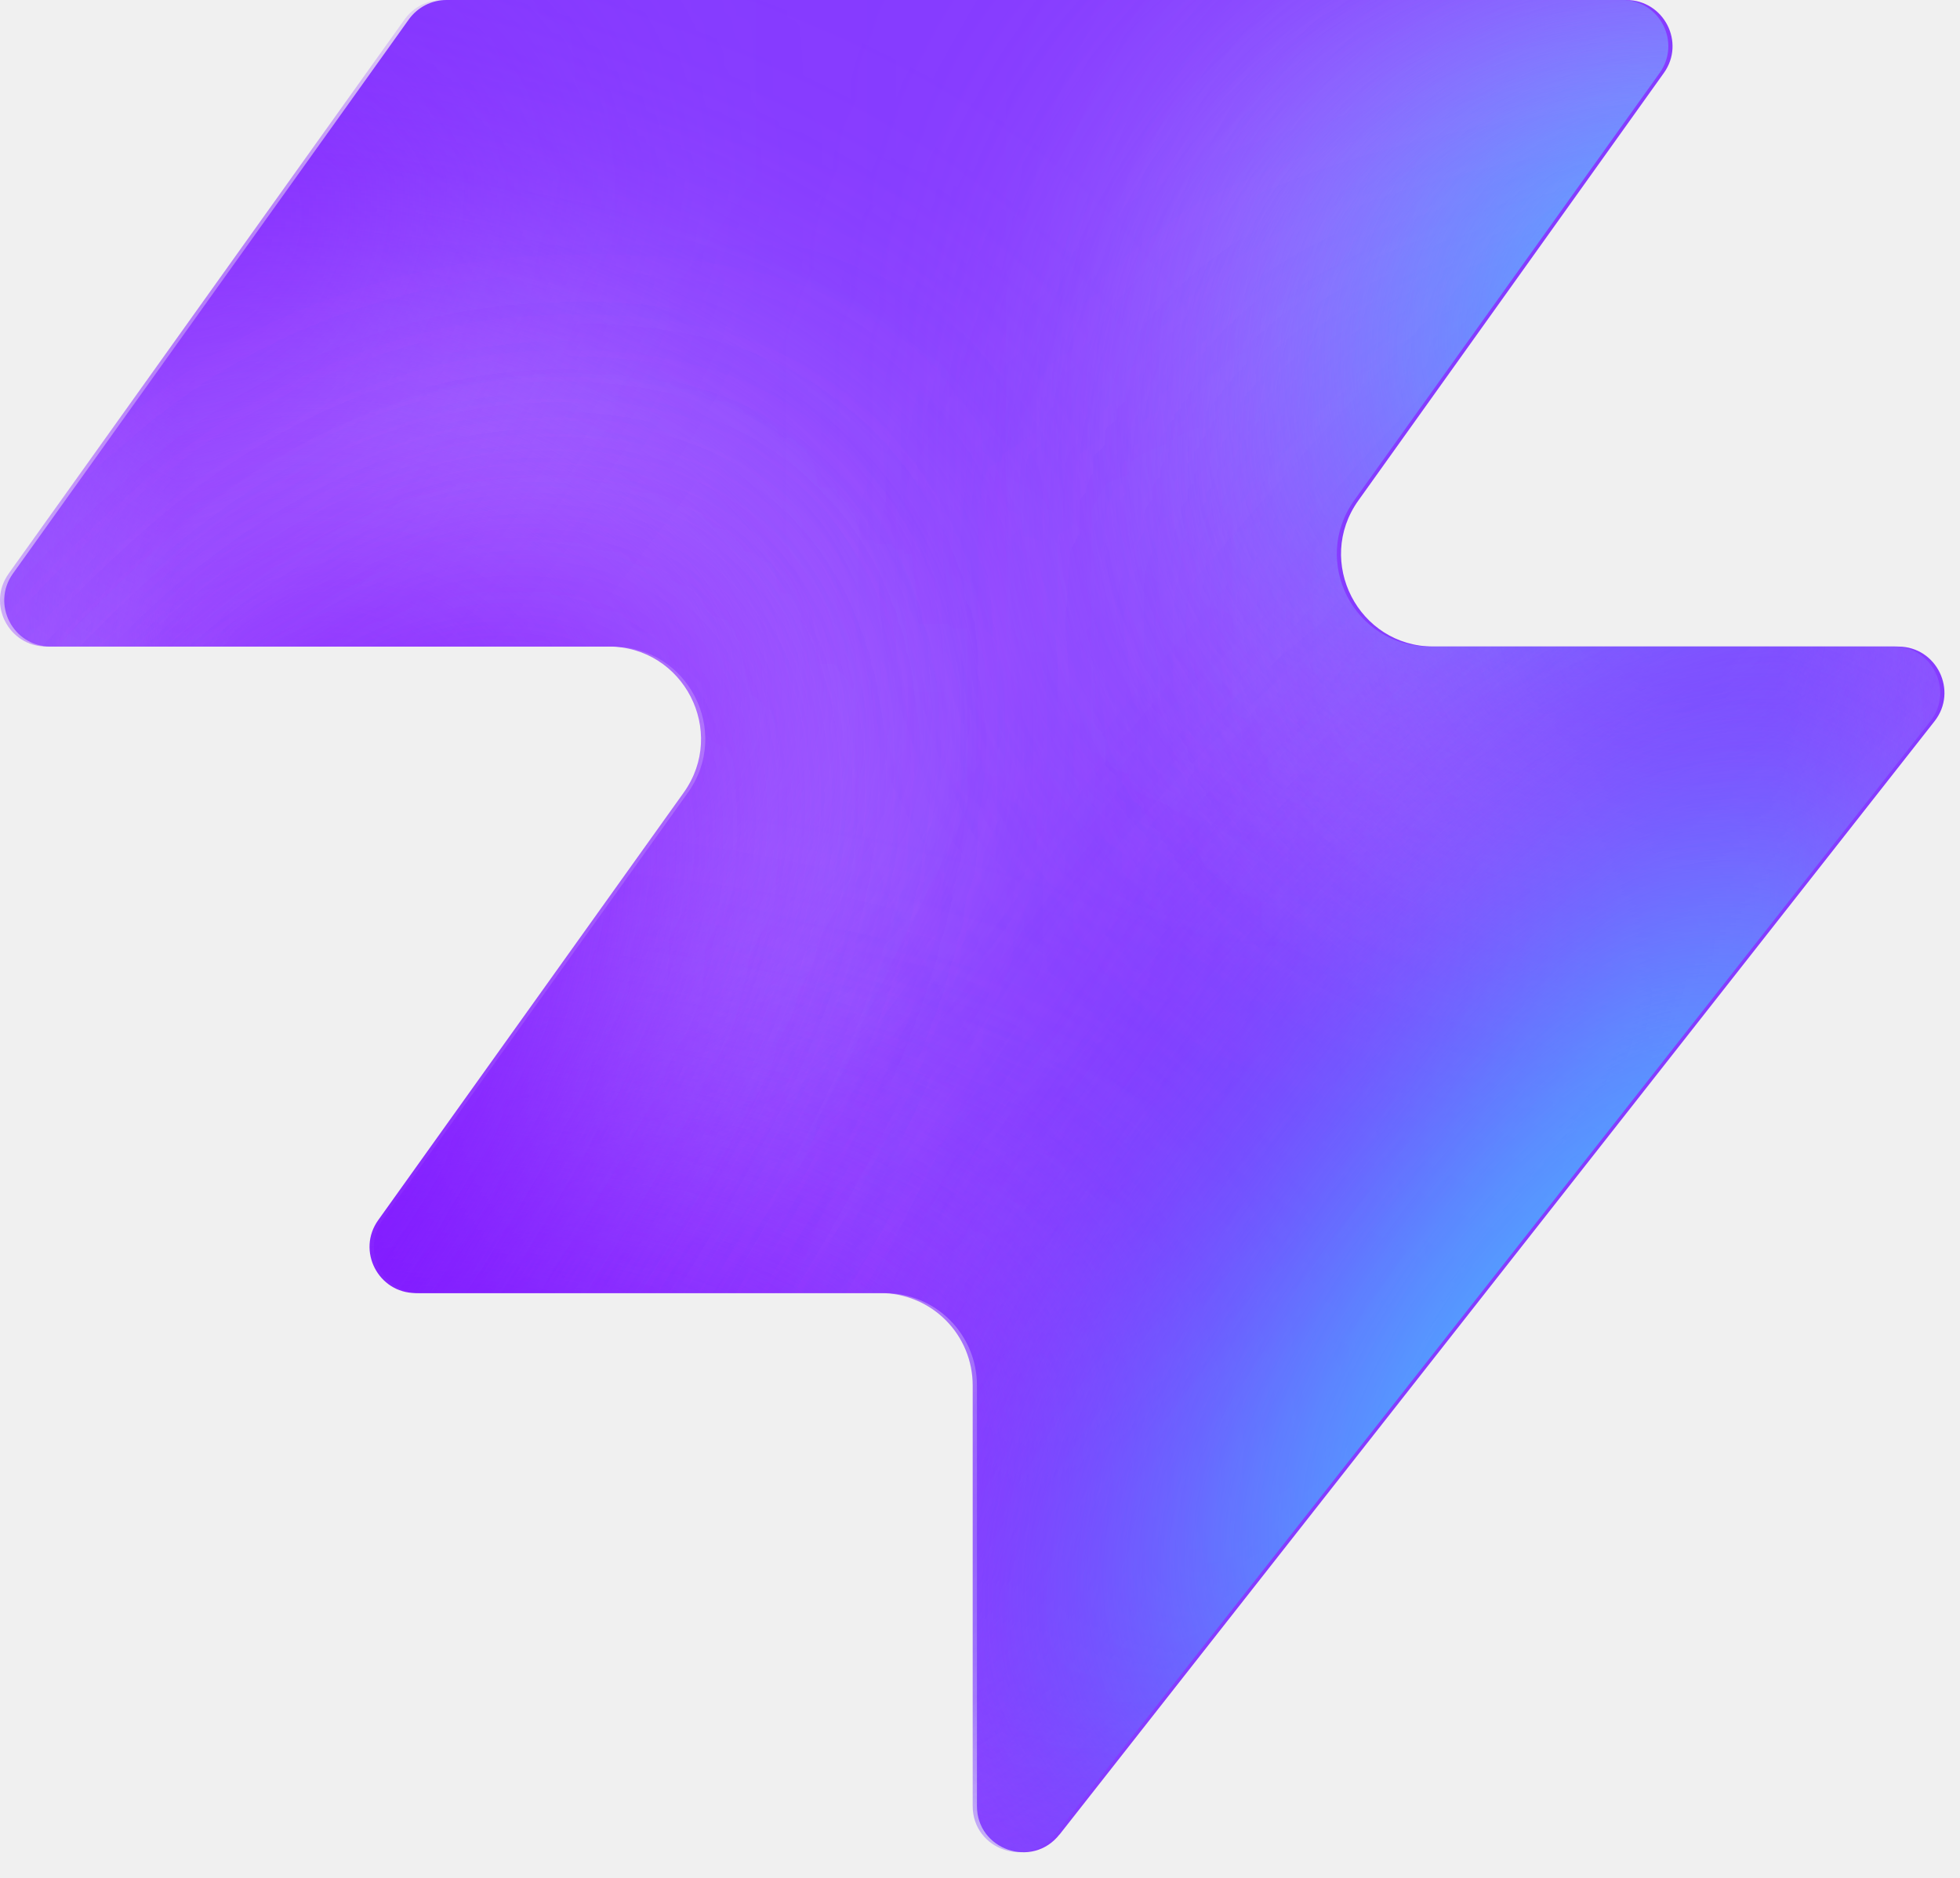
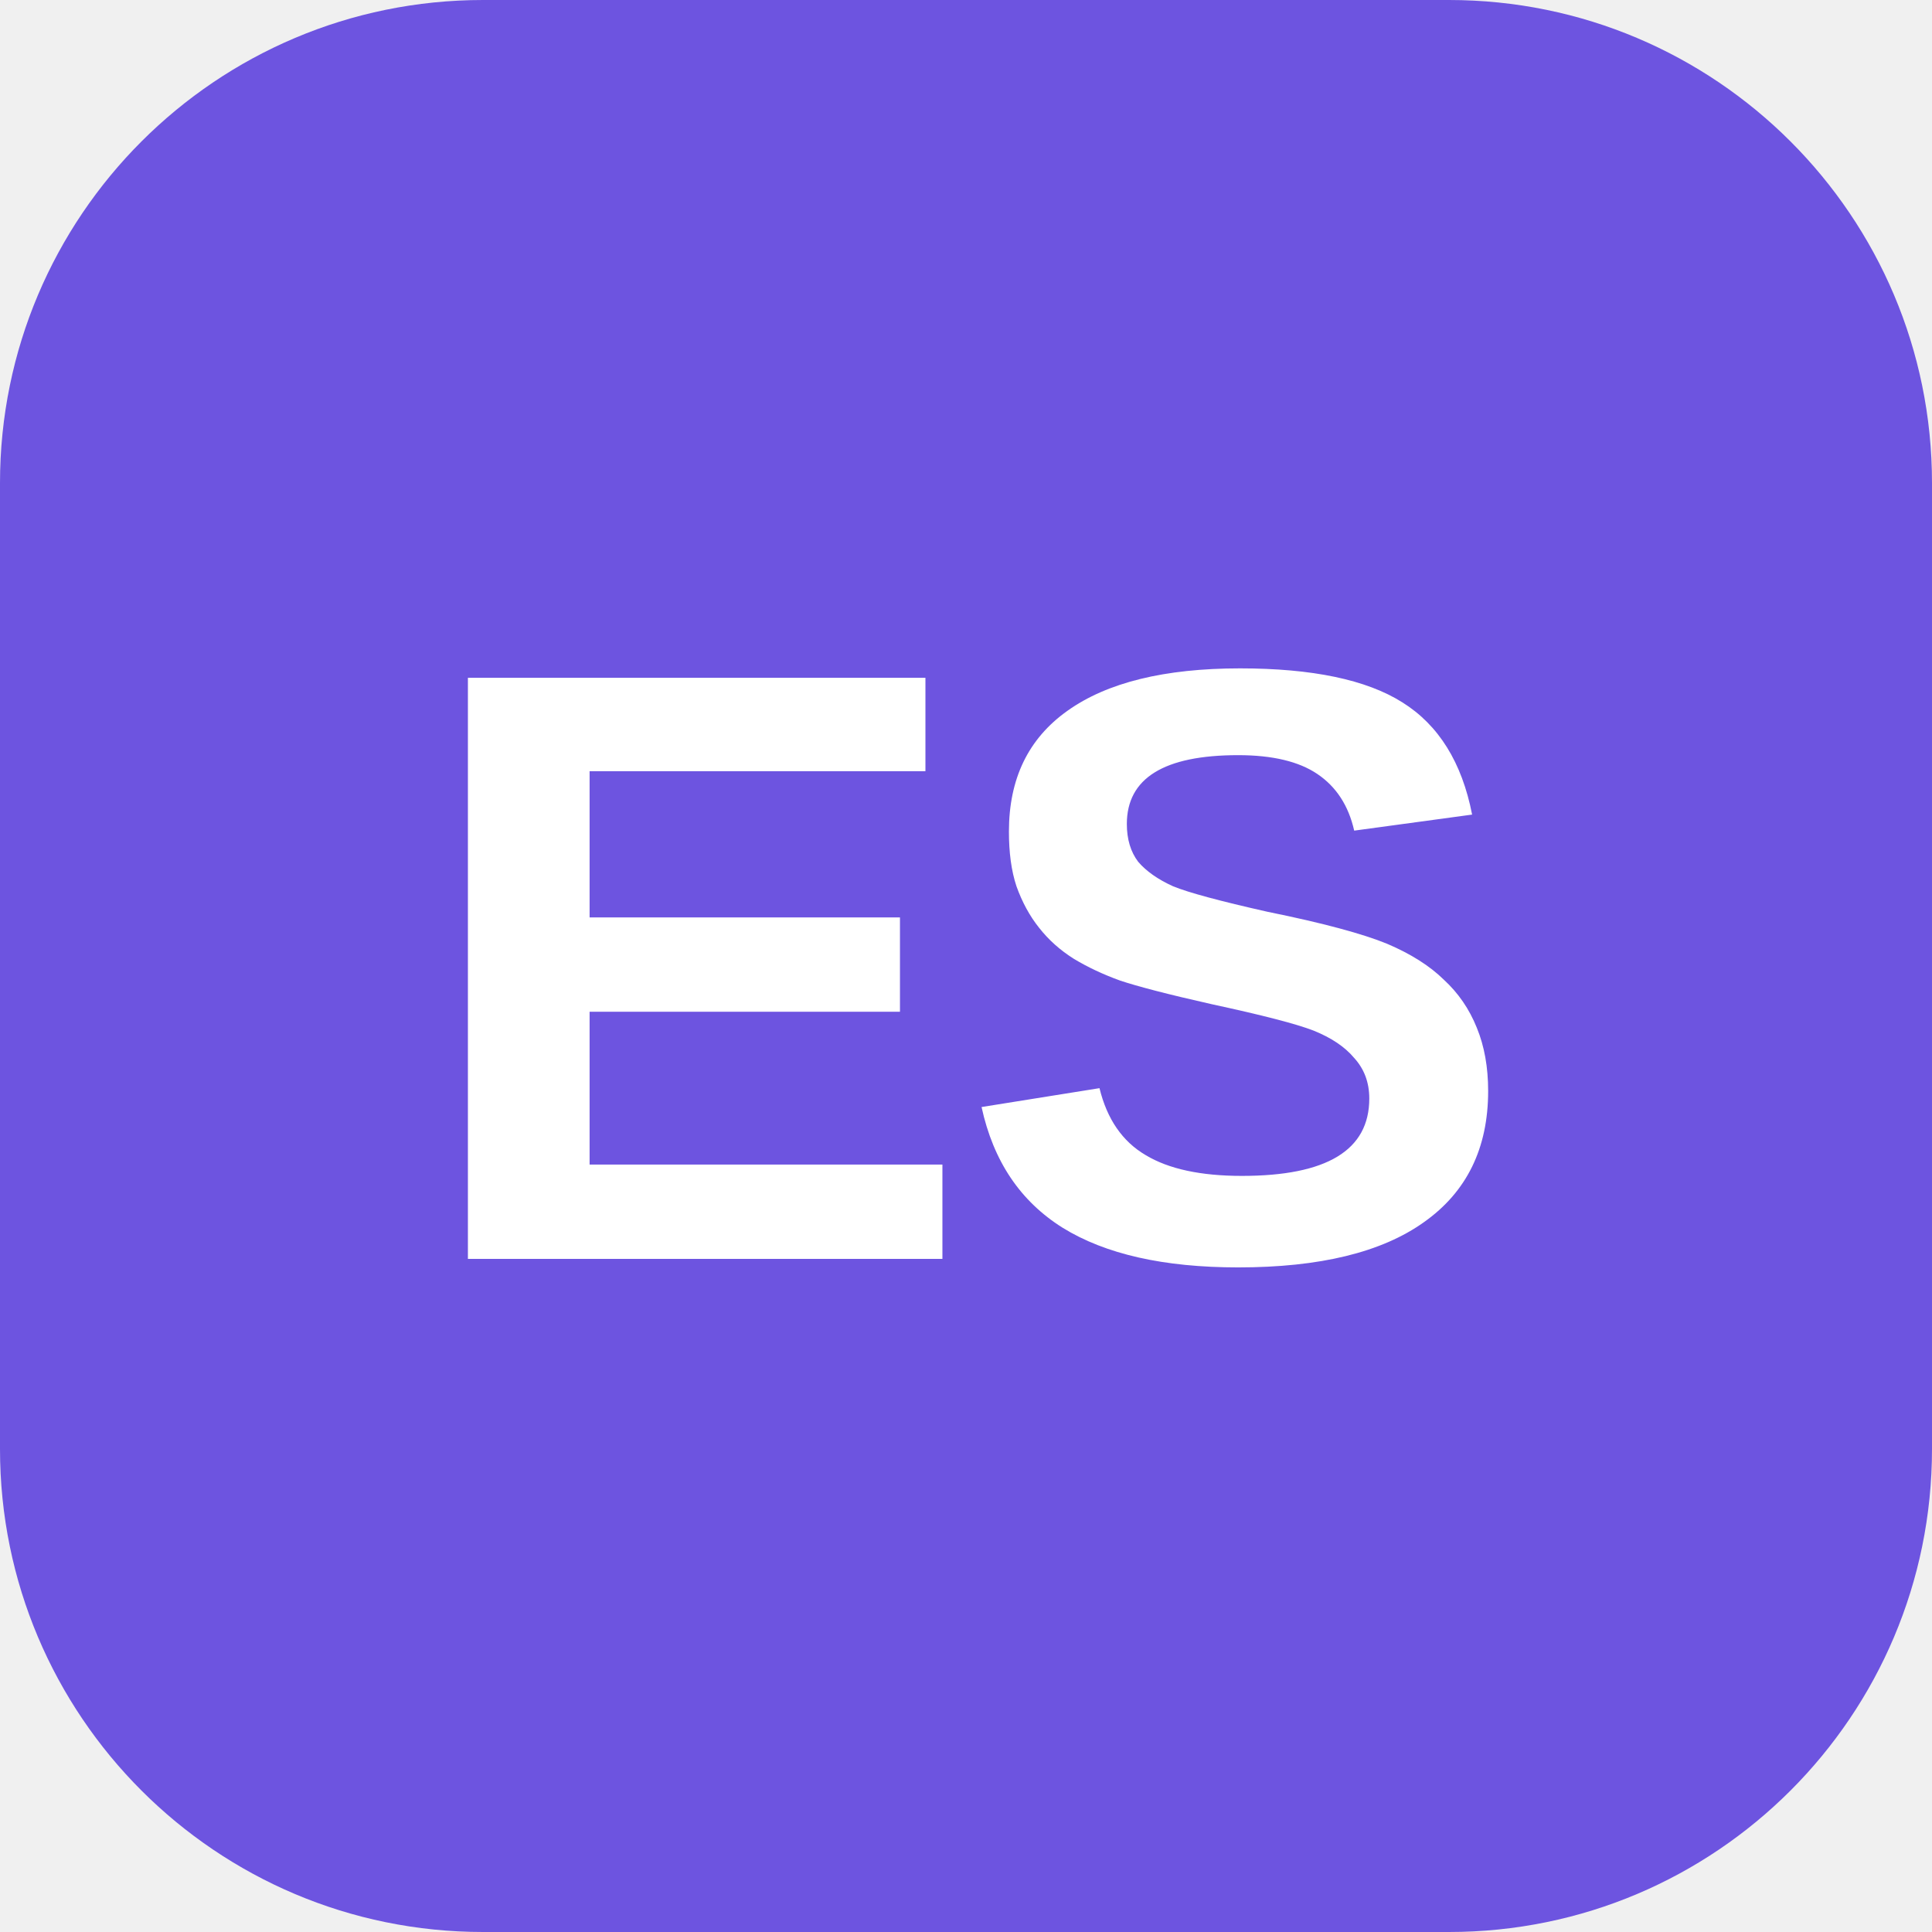
- <svg xmlns="http://www.w3.org/2000/svg" width="48" height="46" fill="none" viewBox="0 0 48 46">
-   <path fill="#863bff" d="M25.946 44.938c-.664.845-2.021.375-2.021-.698V33.937a2.26 2.26 0 0 0-2.262-2.262H10.287c-.92 0-1.456-1.04-.92-1.788l7.48-10.471c1.07-1.497 0-3.578-1.842-3.578H1.237c-.92 0-1.456-1.04-.92-1.788L10.013.474c.214-.297.556-.474.92-.474h28.894c.92 0 1.456 1.04.92 1.788l-7.48 10.471c-1.07 1.498 0 3.579 1.842 3.579h11.377c.943 0 1.473 1.088.89 1.83L25.947 44.94z" style="fill:#863bff;fill:color(display-p3 .525 .23 1);fill-opacity:1" />
-   <mask id="a" width="48" height="46" x="0" y="0" maskUnits="userSpaceOnUse" style="mask-type:alpha">
-     <path fill="#000" d="M25.842 44.938c-.664.844-2.021.375-2.021-.698V33.937a2.26 2.26 0 0 0-2.262-2.262H10.183c-.92 0-1.456-1.04-.92-1.788l7.48-10.471c1.07-1.498 0-3.579-1.842-3.579H1.133c-.92 0-1.456-1.04-.92-1.787L9.91.473c.214-.297.556-.474.92-.474h28.894c.92 0 1.456 1.04.92 1.788l-7.48 10.471c-1.07 1.498 0 3.578 1.842 3.578h11.377c.943 0 1.473 1.088.89 1.832L25.843 44.94z" style="fill:#000;fill-opacity:1" />
-   </mask>
-   <g mask="url(#a)">
-     <g filter="url(#b)">
-       <ellipse cx="5.508" cy="14.704" fill="#ede6ff" rx="5.508" ry="14.704" style="fill:#ede6ff;fill:color(display-p3 .927 .903 1);fill-opacity:1" transform="matrix(.00324 1 1 -.00324 -4.47 31.516)" />
-     </g>
-     <g filter="url(#c)">
-       <ellipse cx="10.399" cy="29.851" fill="#ede6ff" rx="10.399" ry="29.851" style="fill:#ede6ff;fill:color(display-p3 .927 .903 1);fill-opacity:1" transform="matrix(.00324 1 1 -.00324 -39.328 7.883)" />
-     </g>
-     <g filter="url(#d)">
-       <ellipse cx="5.508" cy="30.487" fill="#7e14ff" rx="5.508" ry="30.487" style="fill:#7e14ff;fill:color(display-p3 .492 .077 1);fill-opacity:1" transform="rotate(89.814 -25.913 -14.639)scale(1 -1)" />
-     </g>
-     <g filter="url(#e)">
-       <ellipse cx="5.508" cy="30.599" fill="#7e14ff" rx="5.508" ry="30.599" style="fill:#7e14ff;fill:color(display-p3 .492 .077 1);fill-opacity:1" transform="rotate(89.814 -32.644 -3.334)scale(1 -1)" />
-     </g>
-     <g filter="url(#f)">
-       <ellipse cx="5.508" cy="30.599" fill="#7e14ff" rx="5.508" ry="30.599" style="fill:#7e14ff;fill:color(display-p3 .492 .077 1);fill-opacity:1" transform="matrix(.00324 1 1 -.00324 -34.34 30.47)" />
-     </g>
-     <g filter="url(#g)">
-       <ellipse cx="14.072" cy="22.078" fill="#ede6ff" rx="14.072" ry="22.078" style="fill:#ede6ff;fill:color(display-p3 .927 .903 1);fill-opacity:1" transform="rotate(93.35 24.506 48.493)scale(-1 1)" />
-     </g>
-     <g filter="url(#h)">
-       <ellipse cx="3.47" cy="21.501" fill="#7e14ff" rx="3.47" ry="21.501" style="fill:#7e14ff;fill:color(display-p3 .492 .077 1);fill-opacity:1" transform="rotate(89.009 28.708 47.59)scale(-1 1)" />
-     </g>
-     <g filter="url(#i)">
-       <ellipse cx="3.47" cy="21.501" fill="#7e14ff" rx="3.47" ry="21.501" style="fill:#7e14ff;fill:color(display-p3 .492 .077 1);fill-opacity:1" transform="rotate(89.009 28.708 47.59)scale(-1 1)" />
-     </g>
-     <g filter="url(#j)">
-       <ellipse cx=".387" cy="8.972" fill="#7e14ff" rx="4.407" ry="29.108" style="fill:#7e14ff;fill:color(display-p3 .492 .077 1);fill-opacity:1" transform="rotate(39.51 .387 8.972)" />
-     </g>
-     <g filter="url(#k)">
-       <ellipse cx="47.523" cy="-6.092" fill="#7e14ff" rx="4.407" ry="29.108" style="fill:#7e14ff;fill:color(display-p3 .492 .077 1);fill-opacity:1" transform="rotate(37.892 47.523 -6.092)" />
-     </g>
-     <g filter="url(#l)">
-       <ellipse cx="41.412" cy="6.333" fill="#47bfff" rx="5.971" ry="9.665" style="fill:#47bfff;fill:color(display-p3 .28 .748 1);fill-opacity:1" transform="rotate(37.892 41.412 6.333)" />
-     </g>
-     <g filter="url(#m)">
-       <ellipse cx="-1.879" cy="38.332" fill="#7e14ff" rx="4.407" ry="29.108" style="fill:#7e14ff;fill:color(display-p3 .492 .077 1);fill-opacity:1" transform="rotate(37.892 -1.88 38.332)" />
-     </g>
-     <g filter="url(#n)">
-       <ellipse cx="-1.879" cy="38.332" fill="#7e14ff" rx="4.407" ry="29.108" style="fill:#7e14ff;fill:color(display-p3 .492 .077 1);fill-opacity:1" transform="rotate(37.892 -1.88 38.332)" />
-     </g>
-     <g filter="url(#o)">
-       <ellipse cx="35.651" cy="29.907" fill="#7e14ff" rx="4.407" ry="29.108" style="fill:#7e14ff;fill:color(display-p3 .492 .077 1);fill-opacity:1" transform="rotate(37.892 35.651 29.907)" />
-     </g>
-     <g filter="url(#p)">
-       <ellipse cx="38.418" cy="32.4" fill="#47bfff" rx="5.971" ry="15.297" style="fill:#47bfff;fill:color(display-p3 .28 .748 1);fill-opacity:1" transform="rotate(37.892 38.418 32.4)" />
-     </g>
-   </g>
-   <defs>
-     <filter id="b" width="60.045" height="41.654" x="-19.77" y="16.149" color-interpolation-filters="sRGB" filterUnits="userSpaceOnUse">
-       <feFlood flood-opacity="0" result="BackgroundImageFix" />
-       <feBlend in="SourceGraphic" in2="BackgroundImageFix" result="shape" />
-       <feGaussianBlur result="effect1_foregroundBlur_2002_17158" stdDeviation="7.659" />
-     </filter>
-     <filter id="c" width="90.34" height="51.437" x="-54.613" y="-7.533" color-interpolation-filters="sRGB" filterUnits="userSpaceOnUse">
-       <feFlood flood-opacity="0" result="BackgroundImageFix" />
-       <feBlend in="SourceGraphic" in2="BackgroundImageFix" result="shape" />
-       <feGaussianBlur result="effect1_foregroundBlur_2002_17158" stdDeviation="7.659" />
-     </filter>
-     <filter id="d" width="79.355" height="29.4" x="-49.64" y="2.03" color-interpolation-filters="sRGB" filterUnits="userSpaceOnUse">
-       <feFlood flood-opacity="0" result="BackgroundImageFix" />
-       <feBlend in="SourceGraphic" in2="BackgroundImageFix" result="shape" />
-       <feGaussianBlur result="effect1_foregroundBlur_2002_17158" stdDeviation="4.596" />
-     </filter>
-     <filter id="e" width="79.579" height="29.4" x="-45.045" y="20.029" color-interpolation-filters="sRGB" filterUnits="userSpaceOnUse">
-       <feFlood flood-opacity="0" result="BackgroundImageFix" />
-       <feBlend in="SourceGraphic" in2="BackgroundImageFix" result="shape" />
-       <feGaussianBlur result="effect1_foregroundBlur_2002_17158" stdDeviation="4.596" />
-     </filter>
-     <filter id="f" width="79.579" height="29.4" x="-43.513" y="21.178" color-interpolation-filters="sRGB" filterUnits="userSpaceOnUse">
-       <feFlood flood-opacity="0" result="BackgroundImageFix" />
-       <feBlend in="SourceGraphic" in2="BackgroundImageFix" result="shape" />
-       <feGaussianBlur result="effect1_foregroundBlur_2002_17158" stdDeviation="4.596" />
-     </filter>
-     <filter id="g" width="74.749" height="58.852" x="15.756" y="-17.901" color-interpolation-filters="sRGB" filterUnits="userSpaceOnUse">
-       <feFlood flood-opacity="0" result="BackgroundImageFix" />
-       <feBlend in="SourceGraphic" in2="BackgroundImageFix" result="shape" />
-       <feGaussianBlur result="effect1_foregroundBlur_2002_17158" stdDeviation="7.659" />
-     </filter>
-     <filter id="h" width="61.377" height="25.362" x="23.548" y="2.284" color-interpolation-filters="sRGB" filterUnits="userSpaceOnUse">
-       <feFlood flood-opacity="0" result="BackgroundImageFix" />
-       <feBlend in="SourceGraphic" in2="BackgroundImageFix" result="shape" />
-       <feGaussianBlur result="effect1_foregroundBlur_2002_17158" stdDeviation="4.596" />
-     </filter>
-     <filter id="i" width="61.377" height="25.362" x="23.548" y="2.284" color-interpolation-filters="sRGB" filterUnits="userSpaceOnUse">
-       <feFlood flood-opacity="0" result="BackgroundImageFix" />
-       <feBlend in="SourceGraphic" in2="BackgroundImageFix" result="shape" />
-       <feGaussianBlur result="effect1_foregroundBlur_2002_17158" stdDeviation="4.596" />
-     </filter>
-     <filter id="j" width="56.045" height="63.649" x="-27.636" y="-22.853" color-interpolation-filters="sRGB" filterUnits="userSpaceOnUse">
-       <feFlood flood-opacity="0" result="BackgroundImageFix" />
-       <feBlend in="SourceGraphic" in2="BackgroundImageFix" result="shape" />
-       <feGaussianBlur result="effect1_foregroundBlur_2002_17158" stdDeviation="4.596" />
-     </filter>
-     <filter id="k" width="54.814" height="64.646" x="20.116" y="-38.415" color-interpolation-filters="sRGB" filterUnits="userSpaceOnUse">
-       <feFlood flood-opacity="0" result="BackgroundImageFix" />
-       <feBlend in="SourceGraphic" in2="BackgroundImageFix" result="shape" />
-       <feGaussianBlur result="effect1_foregroundBlur_2002_17158" stdDeviation="4.596" />
-     </filter>
-     <filter id="l" width="33.541" height="35.313" x="24.641" y="-11.323" color-interpolation-filters="sRGB" filterUnits="userSpaceOnUse">
-       <feFlood flood-opacity="0" result="BackgroundImageFix" />
-       <feBlend in="SourceGraphic" in2="BackgroundImageFix" result="shape" />
-       <feGaussianBlur result="effect1_foregroundBlur_2002_17158" stdDeviation="4.596" />
-     </filter>
-     <filter id="m" width="54.814" height="64.646" x="-29.286" y="6.009" color-interpolation-filters="sRGB" filterUnits="userSpaceOnUse">
-       <feFlood flood-opacity="0" result="BackgroundImageFix" />
-       <feBlend in="SourceGraphic" in2="BackgroundImageFix" result="shape" />
-       <feGaussianBlur result="effect1_foregroundBlur_2002_17158" stdDeviation="4.596" />
-     </filter>
-     <filter id="n" width="54.814" height="64.646" x="-29.286" y="6.009" color-interpolation-filters="sRGB" filterUnits="userSpaceOnUse">
-       <feFlood flood-opacity="0" result="BackgroundImageFix" />
-       <feBlend in="SourceGraphic" in2="BackgroundImageFix" result="shape" />
-       <feGaussianBlur result="effect1_foregroundBlur_2002_17158" stdDeviation="4.596" />
-     </filter>
-     <filter id="o" width="54.814" height="64.646" x="8.244" y="-2.416" color-interpolation-filters="sRGB" filterUnits="userSpaceOnUse">
-       <feFlood flood-opacity="0" result="BackgroundImageFix" />
-       <feBlend in="SourceGraphic" in2="BackgroundImageFix" result="shape" />
-       <feGaussianBlur result="effect1_foregroundBlur_2002_17158" stdDeviation="4.596" />
-     </filter>
-     <filter id="p" width="39.409" height="43.623" x="18.713" y="10.588" color-interpolation-filters="sRGB" filterUnits="userSpaceOnUse">
-       <feFlood flood-opacity="0" result="BackgroundImageFix" />
-       <feBlend in="SourceGraphic" in2="BackgroundImageFix" result="shape" />
-       <feGaussianBlur result="effect1_foregroundBlur_2002_17158" stdDeviation="4.596" />
-     </filter>
-   </defs>
+ <svg xmlns="http://www.w3.org/2000/svg" width="32" height="32" viewBox="0 0 32 32">
+   <rect width="32" height="32" rx="8" fill="#6d54e0" />
+   <text x="16" y="16" fill="#ffffff" font-family="Arial, Helvetica, sans-serif" font-size="14" font-weight="700" text-anchor="middle" dominant-baseline="central" letter-spacing="-0.3">ES</text>
</svg>
